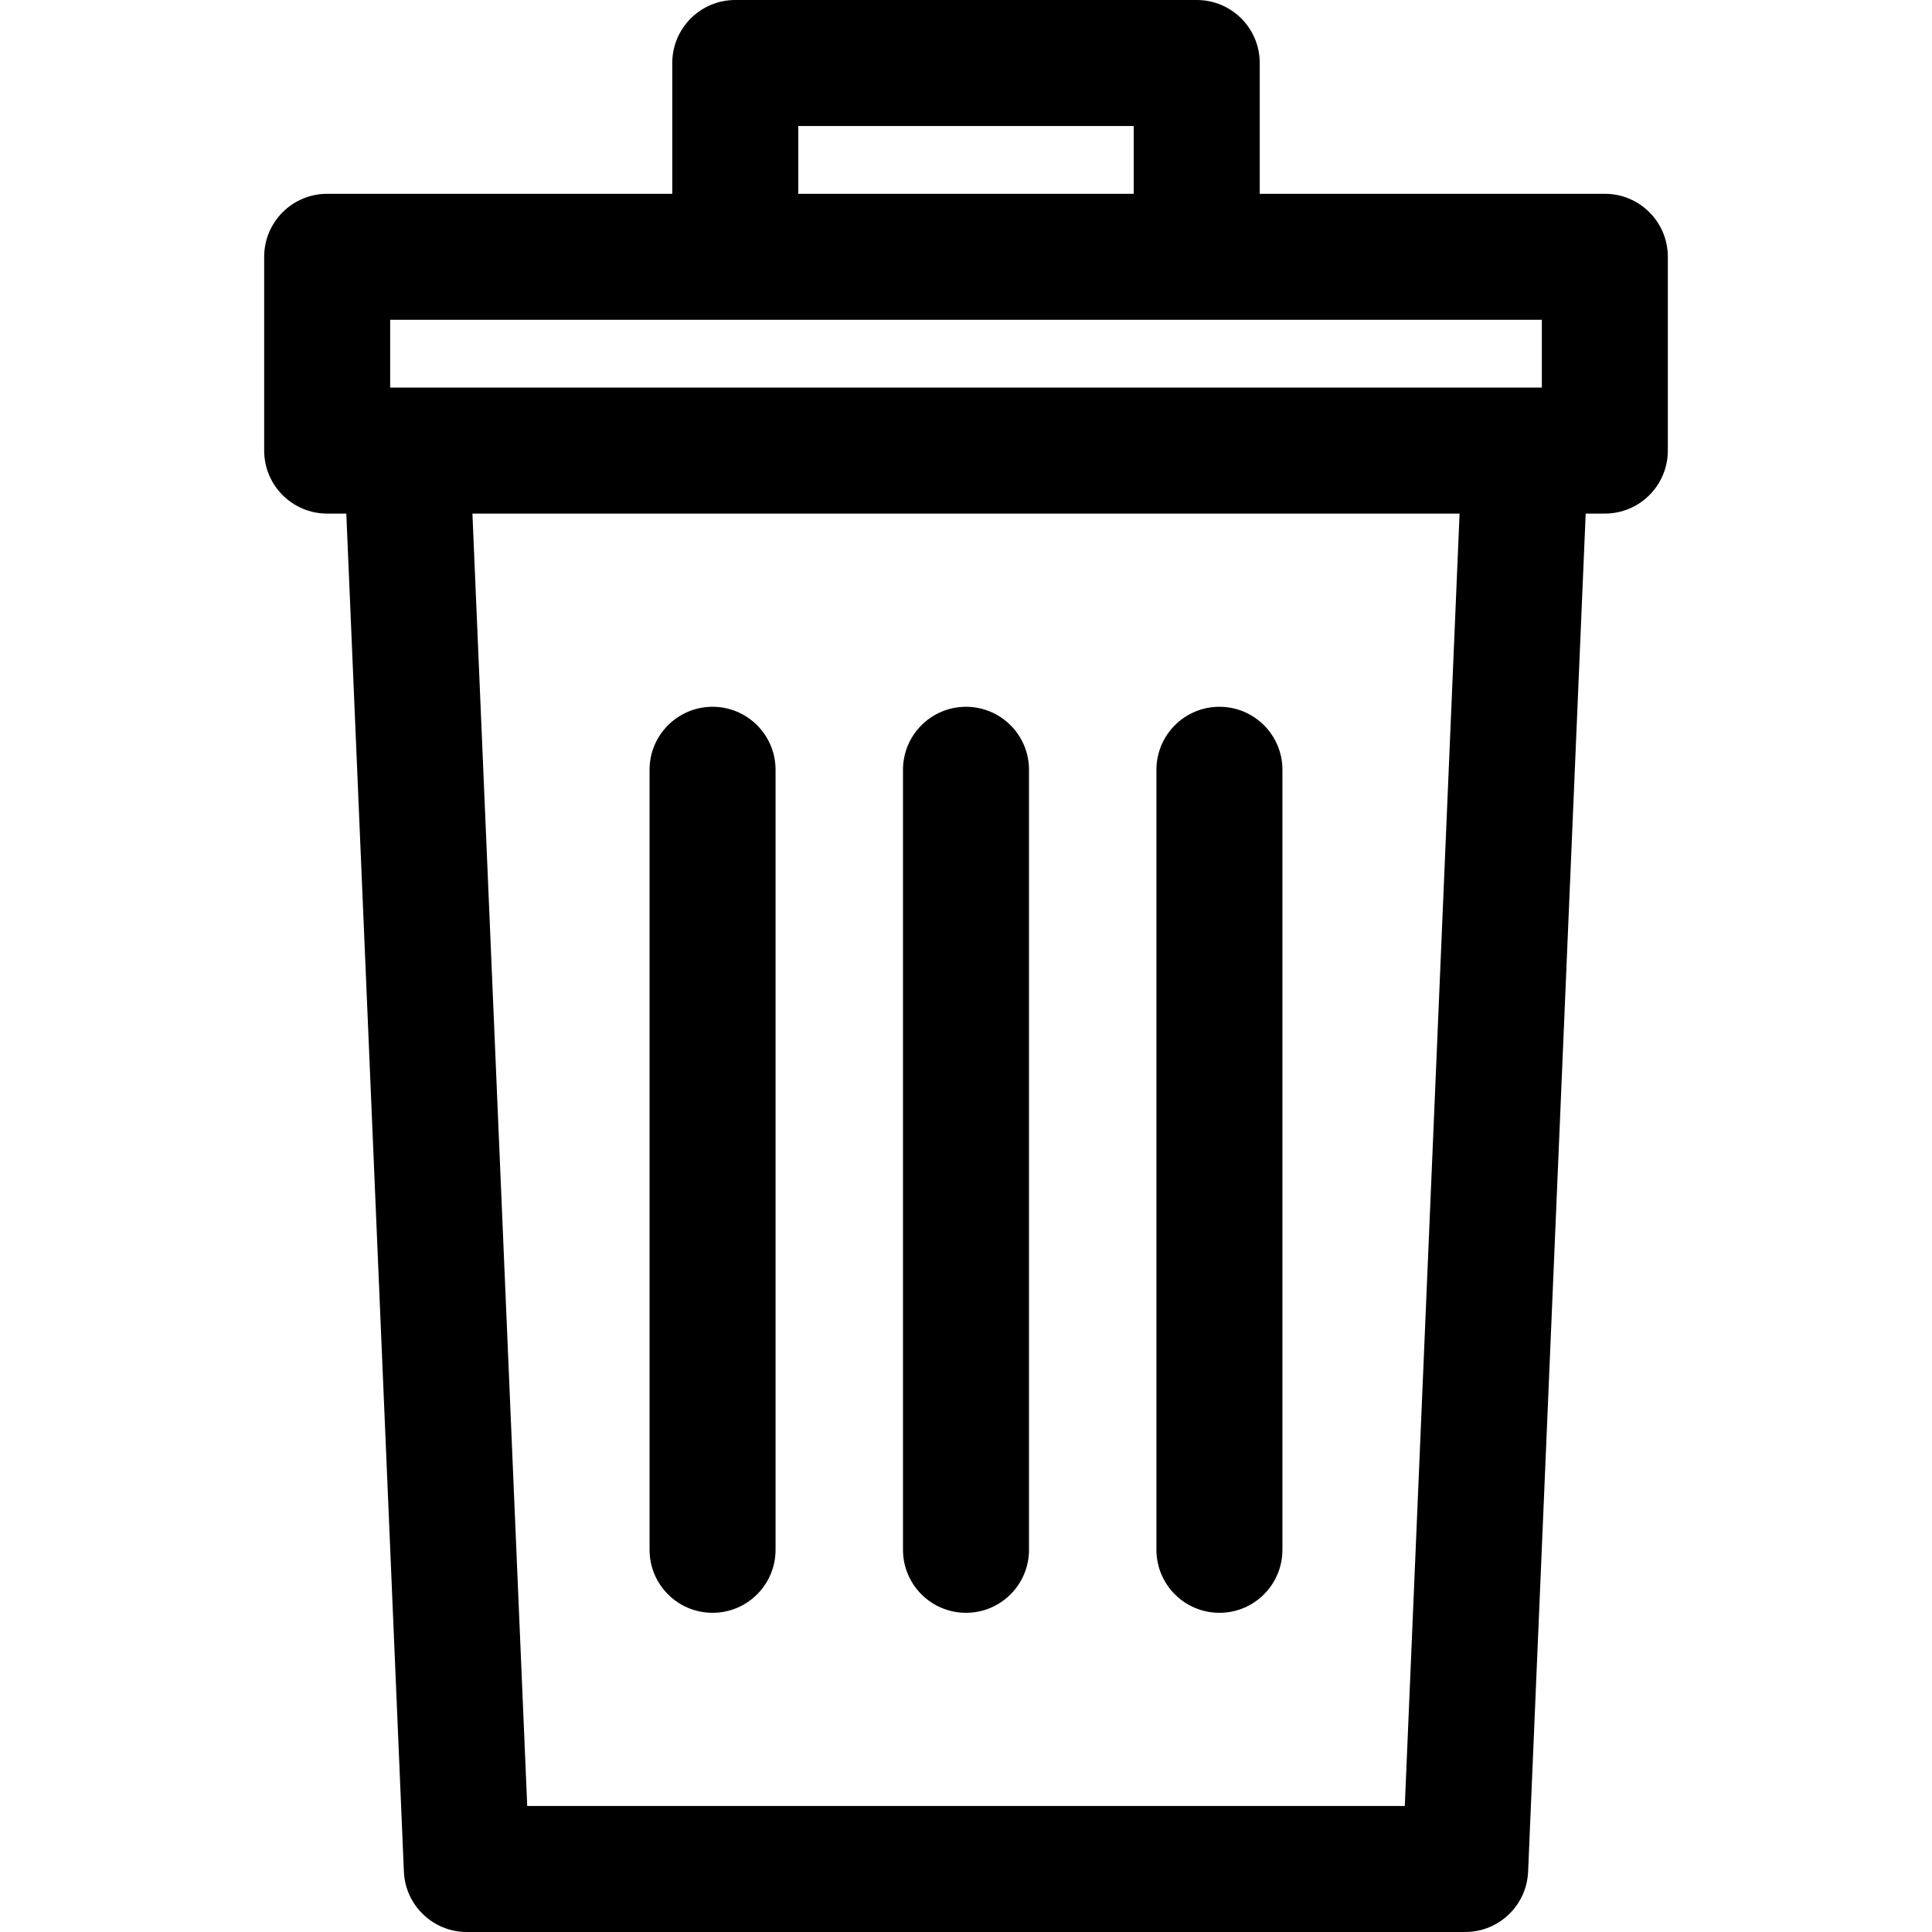
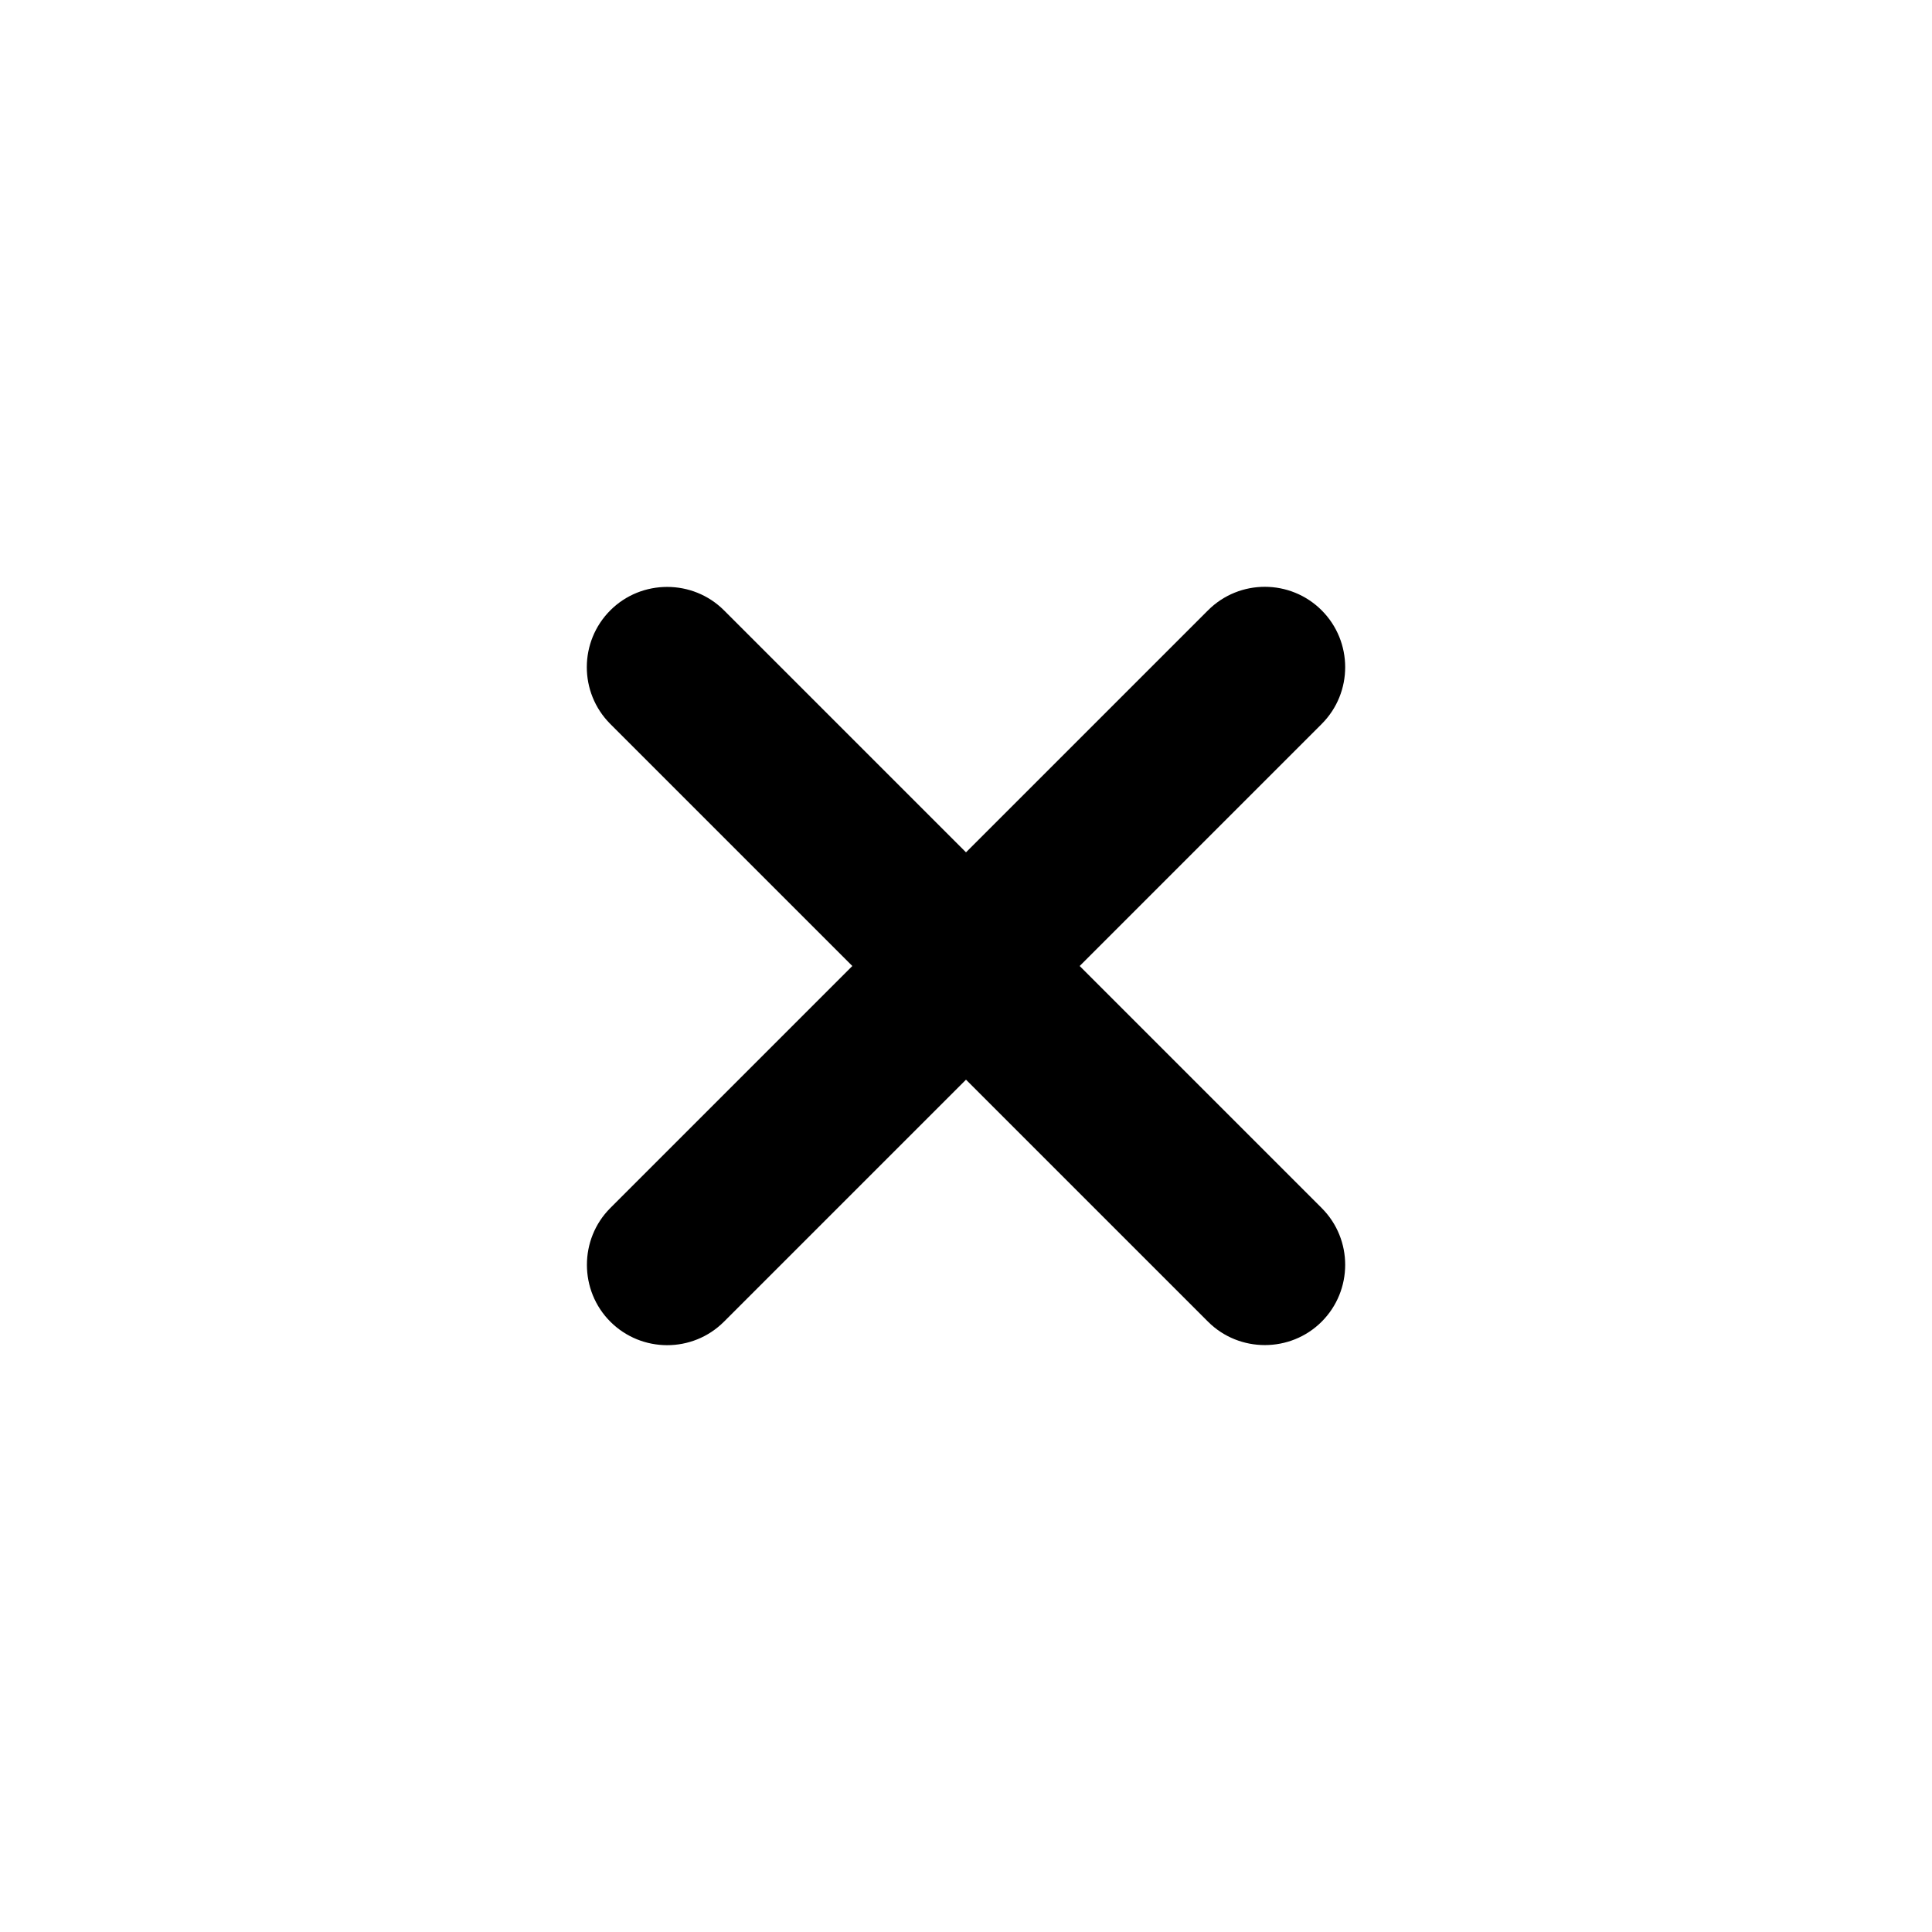
<svg viewBox="0 0 512 512">
-   <path d="M425.298,51.358h-91.455V16.696c0-9.22-7.475-16.696-16.696-16.696H194.855c-9.22,0-16.696,7.475-16.696,16.696v34.662    H86.704c-9.22,0-16.696,7.475-16.696,16.696v51.357c0,9.22,7.475,16.696,16.696,16.696h5.072l15.26,359.906    c0.378,8.937,7.735,15.988,16.68,15.988h264.568c8.946,0,16.302-7.051,16.68-15.989l15.259-359.906h5.073    c9.22,0,16.696-7.475,16.696-16.696V68.054C441.994,58.832,434.519,51.358,425.298,51.358z M211.551,33.391h88.9v17.967h-88.9    V33.391z M372.283,478.609H139.719l-14.522-342.502h261.606L372.283,478.609z M408.602,102.715c-15.17,0-296.114,0-305.202,0    V84.749h305.202V102.715z">
- 	</path>
-   <path d="M188.835,187.304c-9.22,0-16.696,7.475-16.696,16.696v206.714c0,9.22,7.475,16.696,16.696,16.696    c9.22,0,16.696-7.475,16.696-16.696V204C205.53,194.779,198.055,187.304,188.835,187.304z">
- 	</path>
-   <path d="M255.998,187.304c-9.22,0-16.696,7.475-16.696,16.696v206.714c0,9.22,7.474,16.696,16.696,16.696    c9.22,0,16.696-7.475,16.696-16.696V204C272.693,194.779,265.218,187.304,255.998,187.304z">
- 	</path>
-   <path d="M323.161,187.304c-9.22,0-16.696,7.475-16.696,16.696v206.714c0,9.22,7.475,16.696,16.696,16.696    s16.696-7.475,16.696-16.696V204C339.857,194.779,332.382,187.304,323.161,187.304z">
- 	</path>
+   <path d="M350.257 191.865L286.123 256L350.257 320.135C358.601 328.478 358.53 341.984 350.257 350.257C341.984 358.53 328.408 358.53 320.135 350.257L256 286.123L191.865 350.257C183.522 358.601 170.016 358.53 161.743 350.257C153.47 341.984 153.47 328.408 161.743 320.135L225.877 256L161.743 191.865C153.399 183.522 153.47 170.016 161.743 161.743C170.016 153.47 183.592 153.47 191.865 161.743L256 225.877L320.135 161.743C328.478 153.399 341.984 153.47 350.257 161.743C358.53 170.016 358.601 183.522 350.257 191.865Z" />
</svg>
